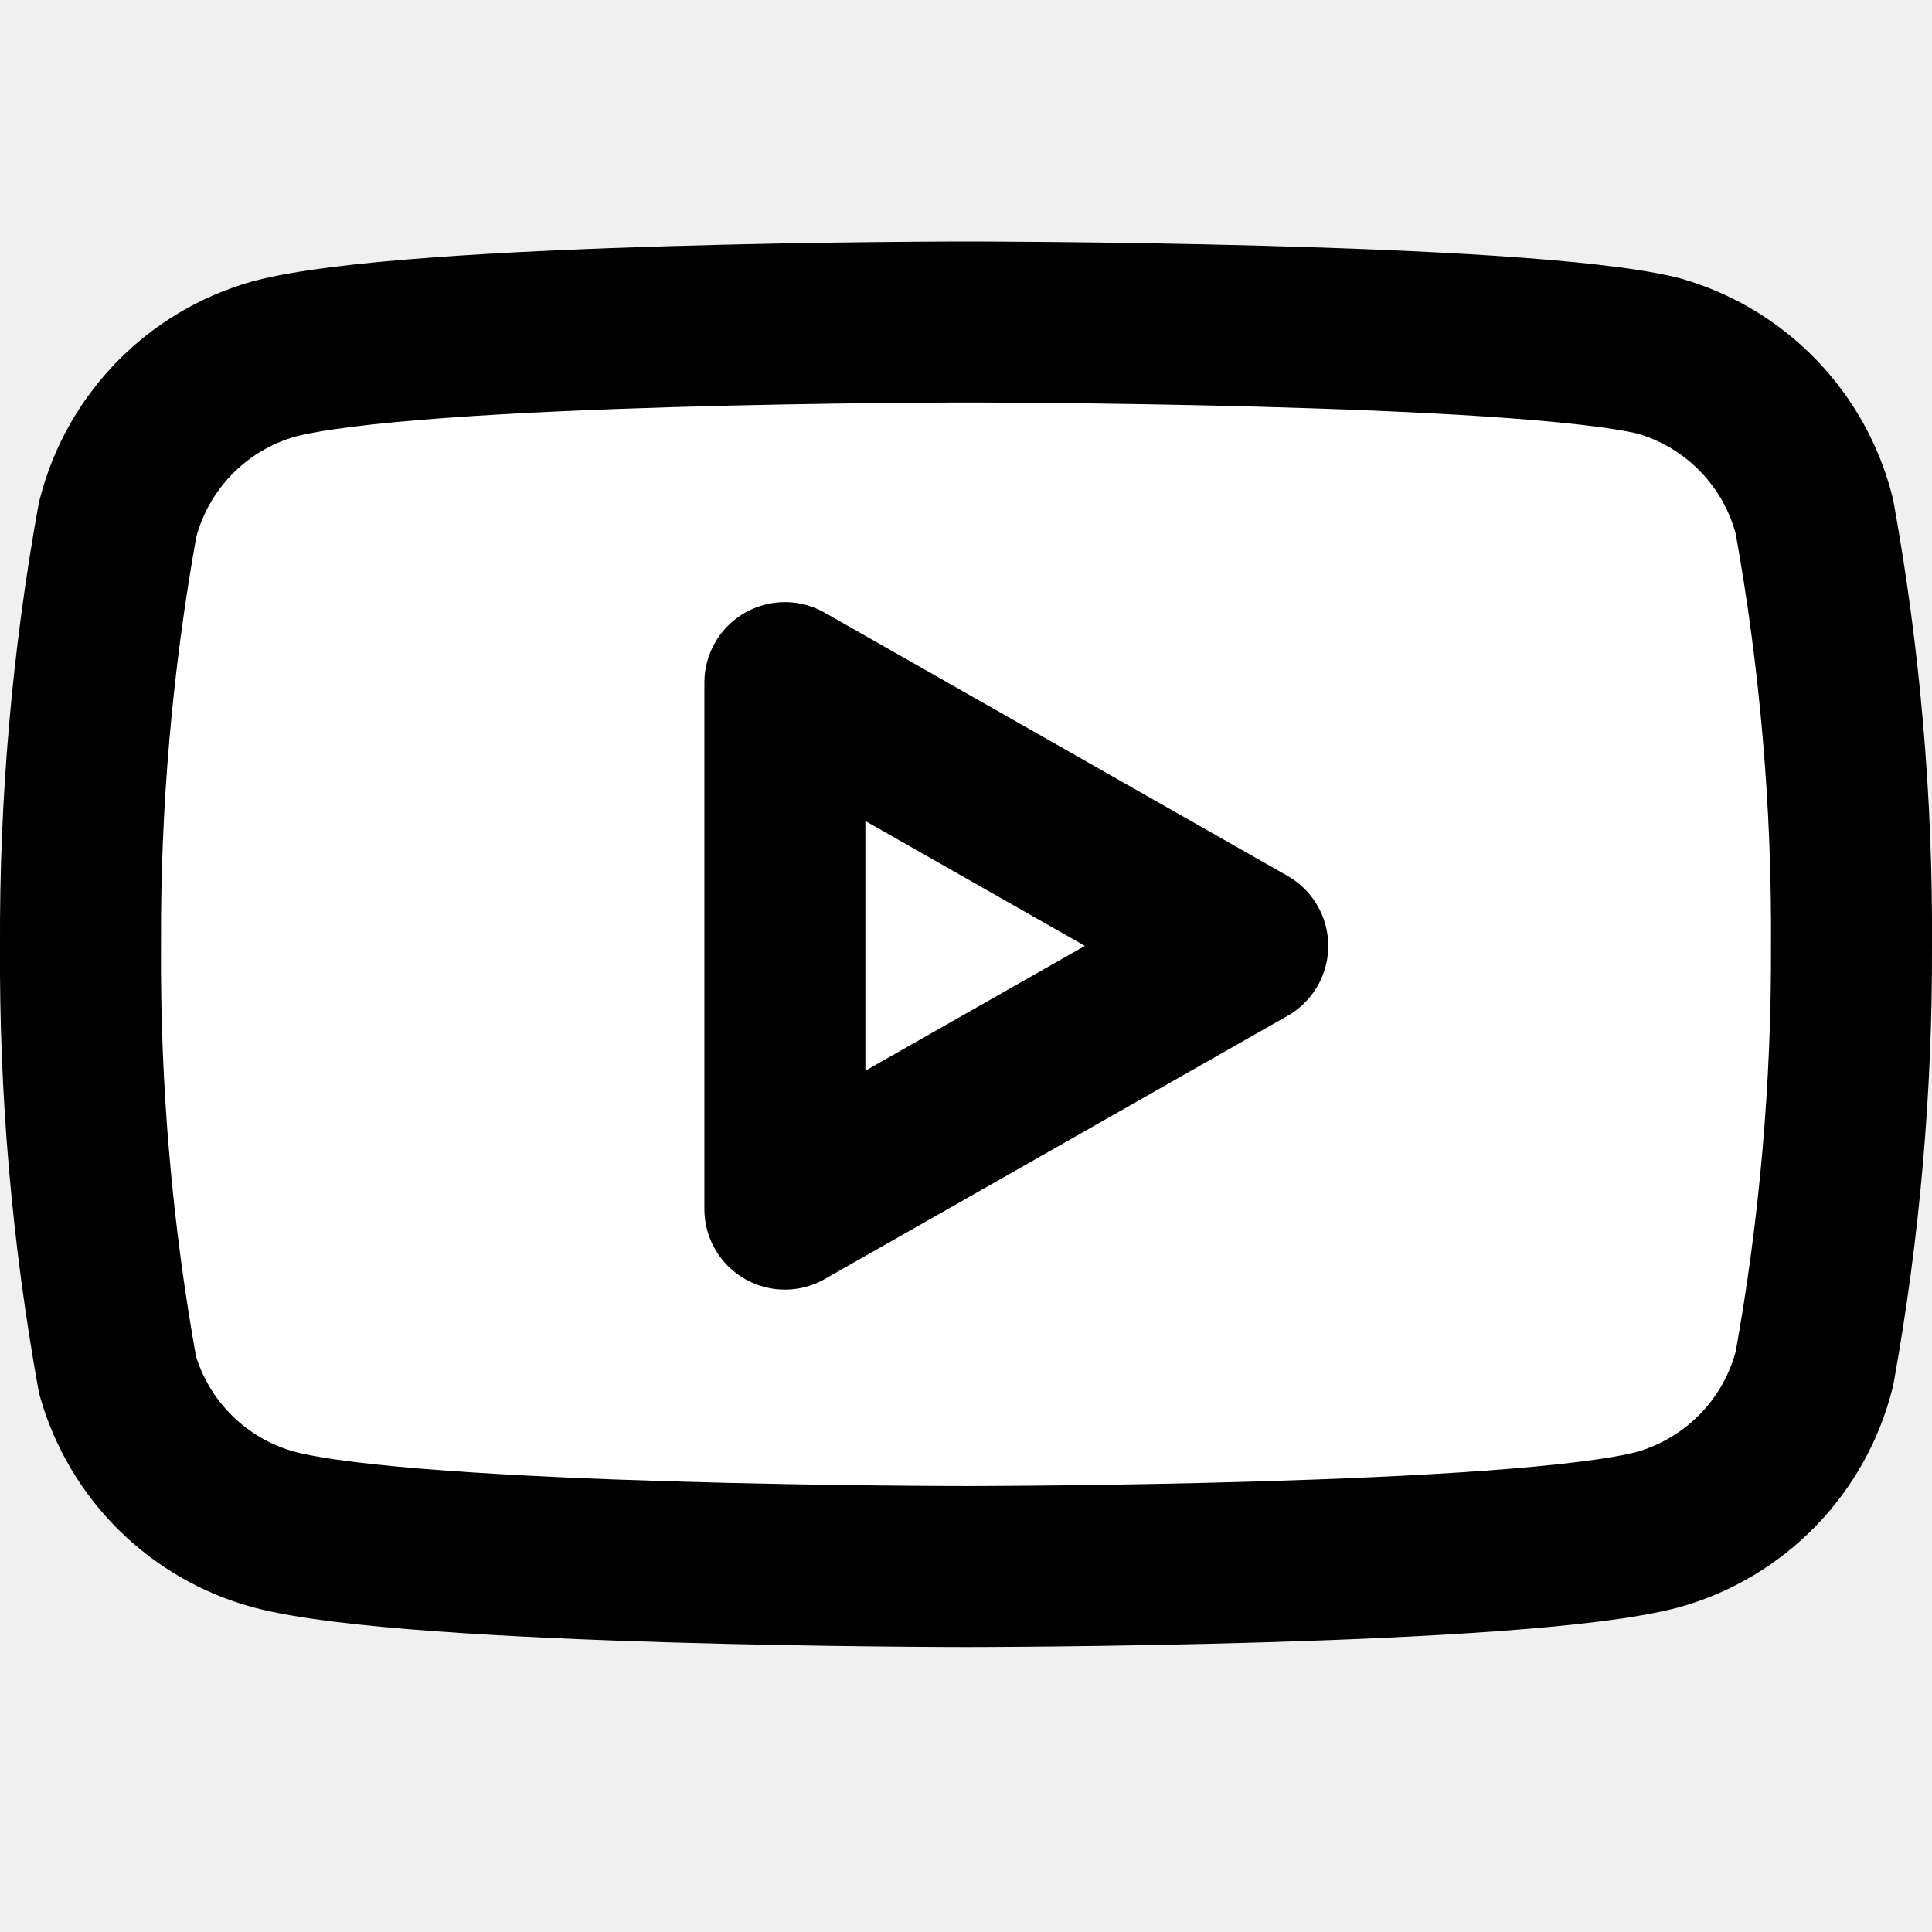
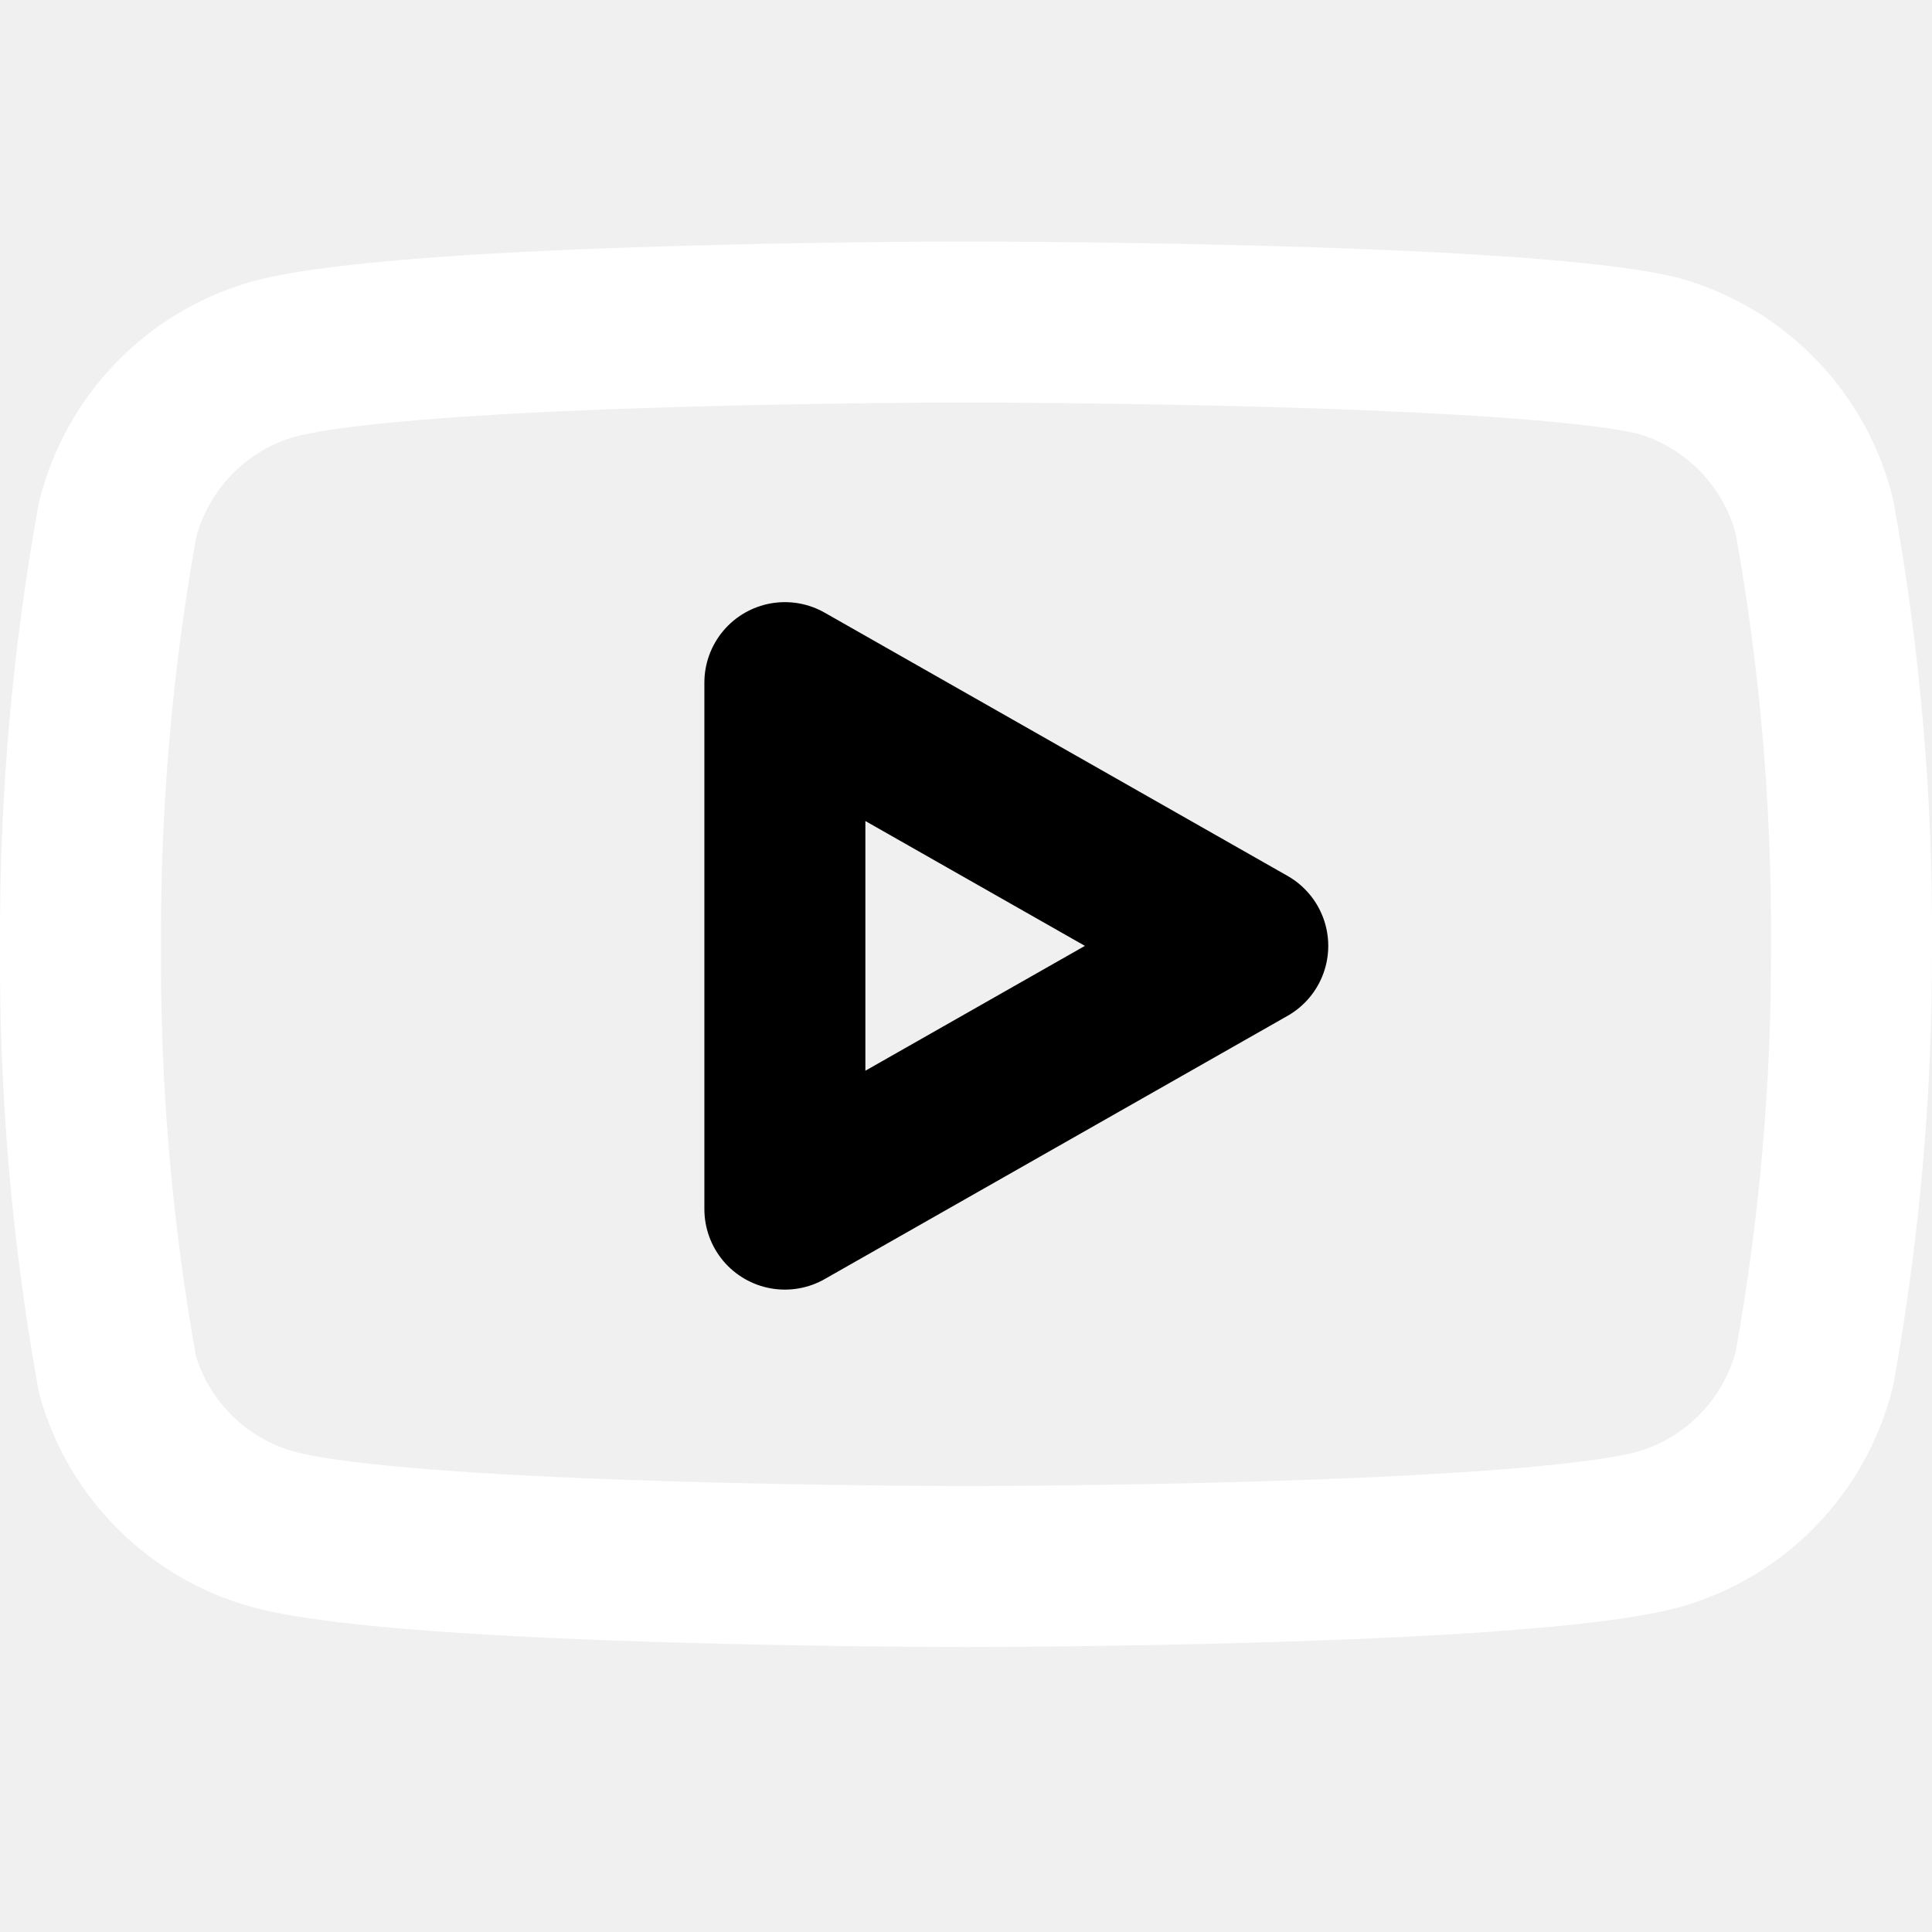
<svg xmlns="http://www.w3.org/2000/svg" width="26" height="26" viewBox="0 0 24 24" fill="none" stroke="currentColor" stroke-width="2" stroke-linecap="round" stroke-linejoin="round" class="feather feather-youtube">
-   <path d="M22.54 6.42a2.78 2.78 0 0 0-1.94-2C18.88 4 12 4 12 4s-6.88 0-8.6.46a2.78 2.78 0 0 0-1.94 2A29 29 0 0 0 1 11.75a29 29 0 0 0 .46 5.33A2.78 2.78 0 0 0 3.4 19c1.72.46 8.6.46 8.6.46s6.88 0 8.6-.46a2.78 2.78 0 0 0 1.94-2 29 29 0 0 0 .46-5.25 29 29 0 0 0-.46-5.33z" fill="#fff" />
+   <path d="M22.54 6.42a2.78 2.78 0 0 0-1.94-2C18.88 4 12 4 12 4s-6.88 0-8.6.46a2.78 2.78 0 0 0-1.94 2A29 29 0 0 0 1 11.75a29 29 0 0 0 .46 5.33A2.78 2.78 0 0 0 3.4 19c1.72.46 8.6.46 8.6.46s6.88 0 8.6-.46a2.78 2.78 0 0 0 1.94-2 29 29 0 0 0 .46-5.25 29 29 0 0 0-.46-5.33z" stroke="#fff" />
  <polygon points="9.75 15.02 15.5 11.75 9.75 8.48 9.75 15.02" />
</svg>
